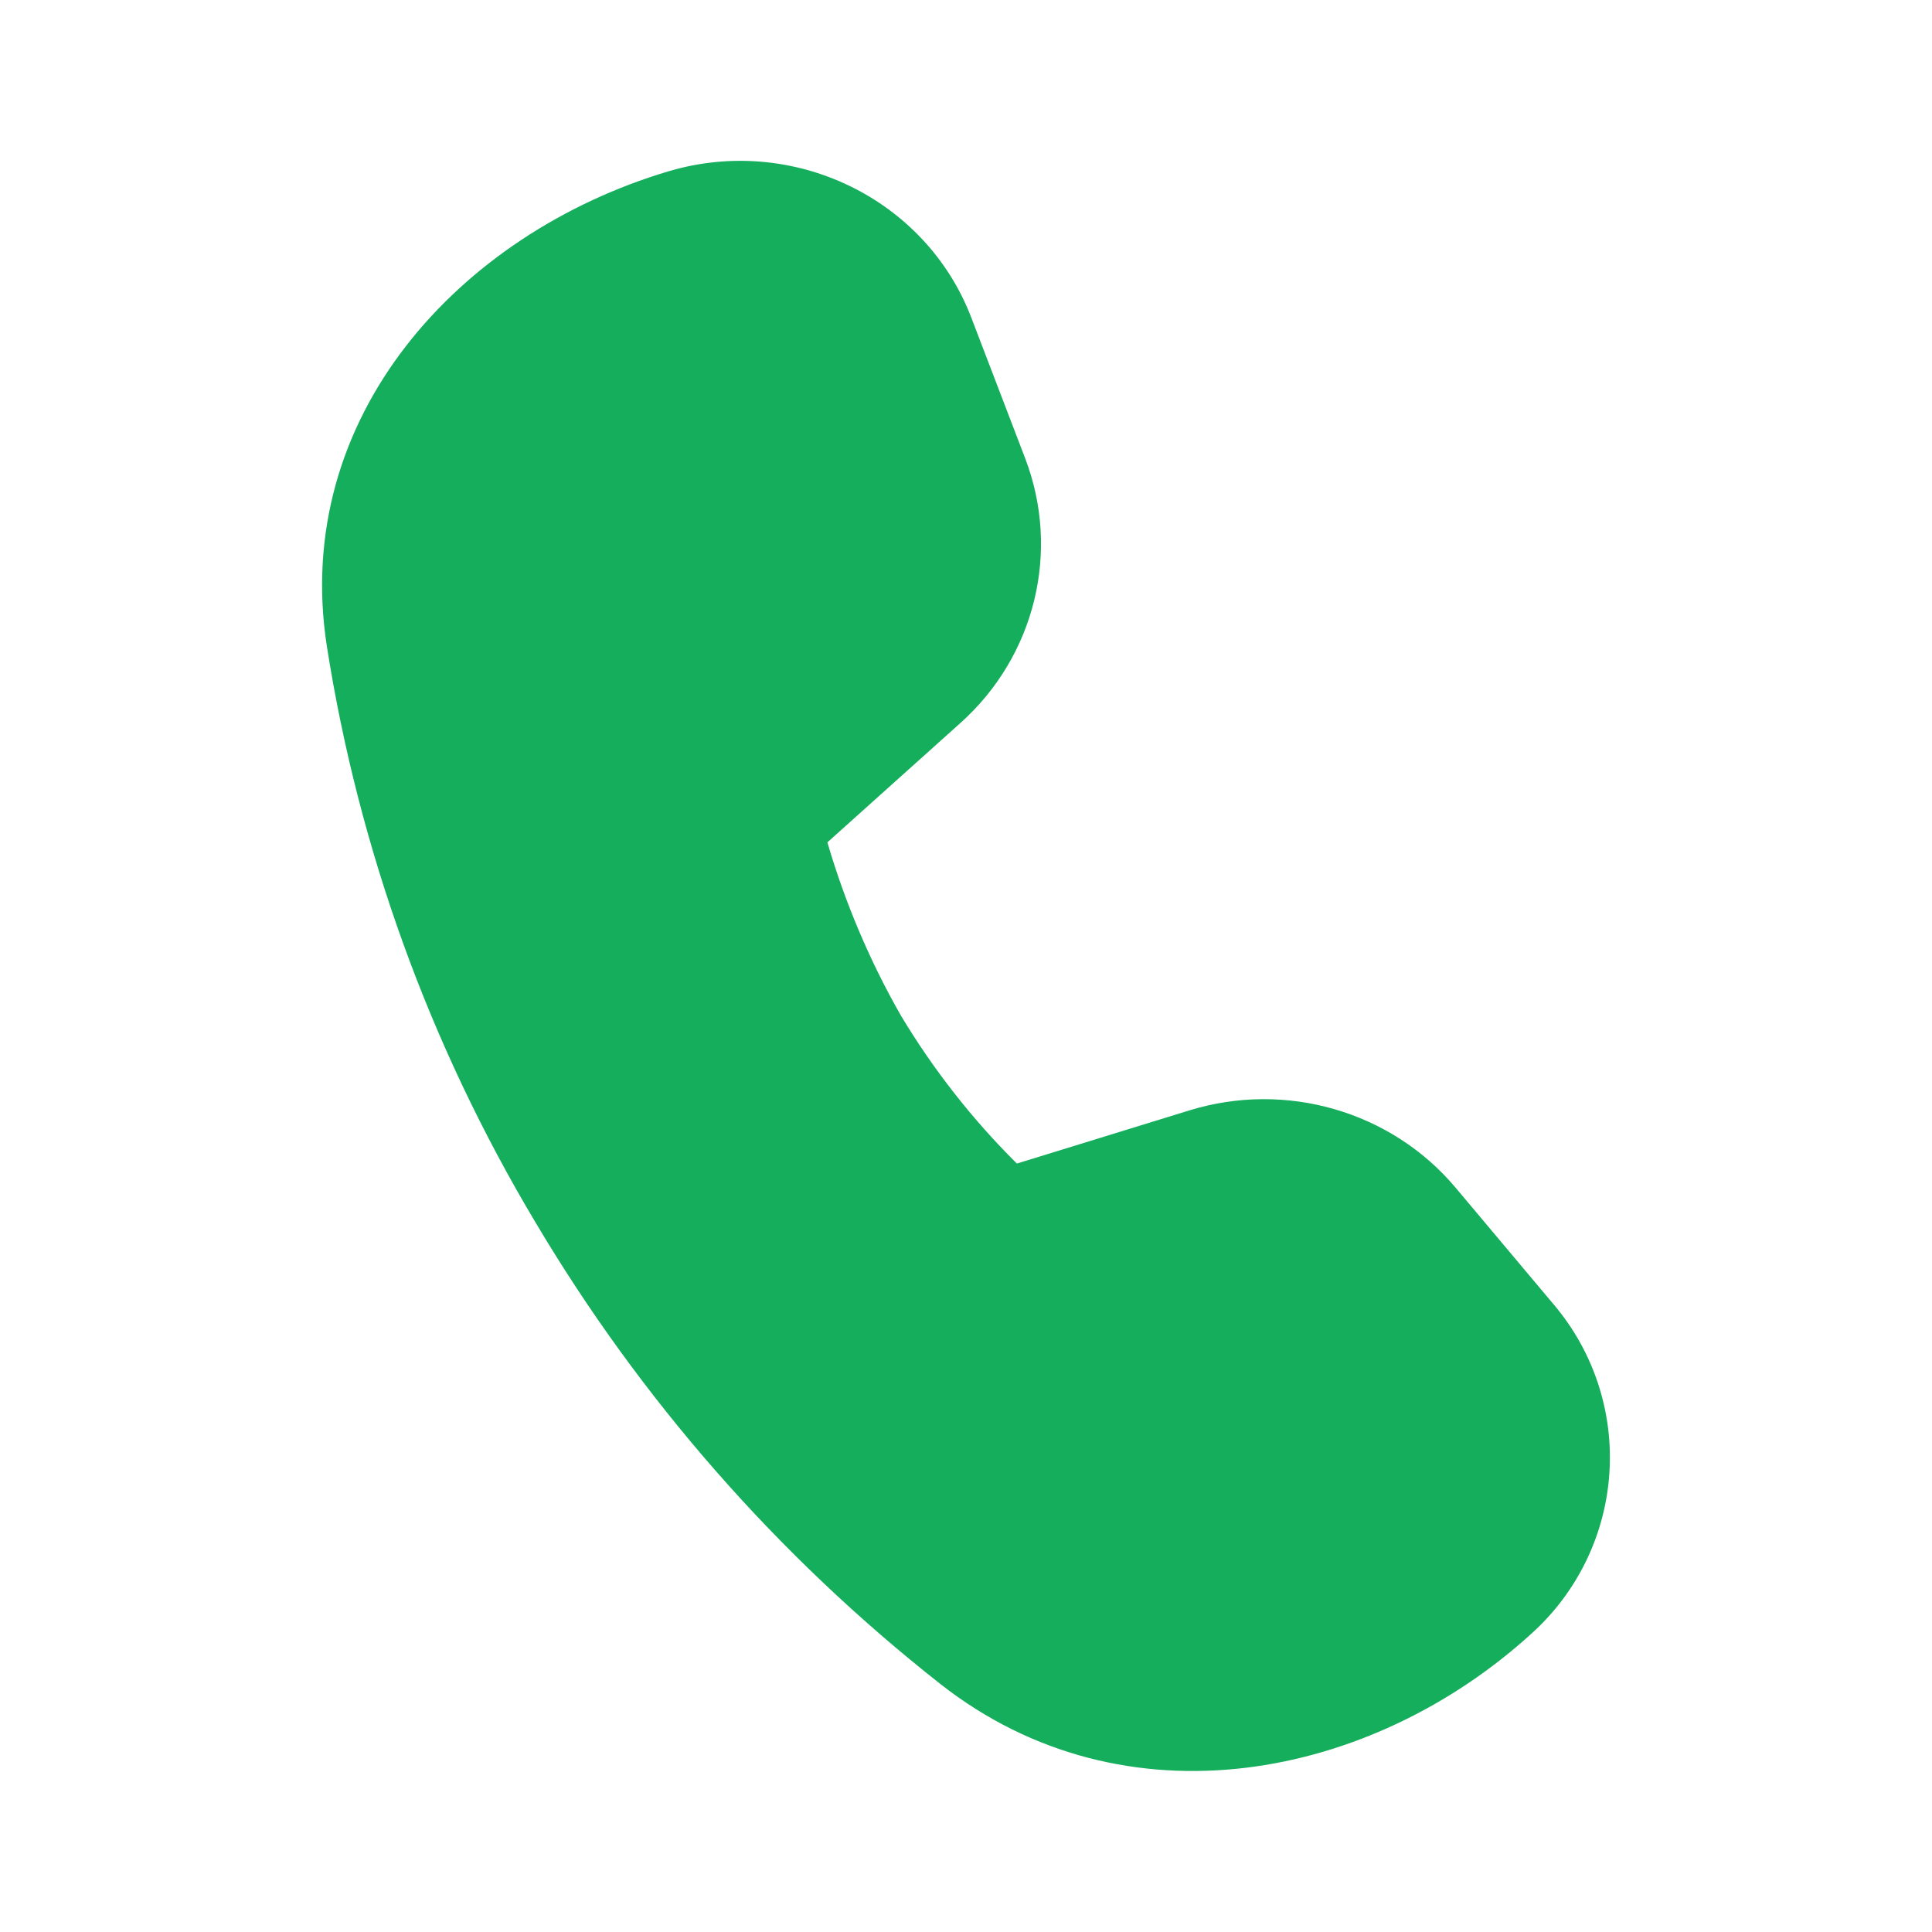
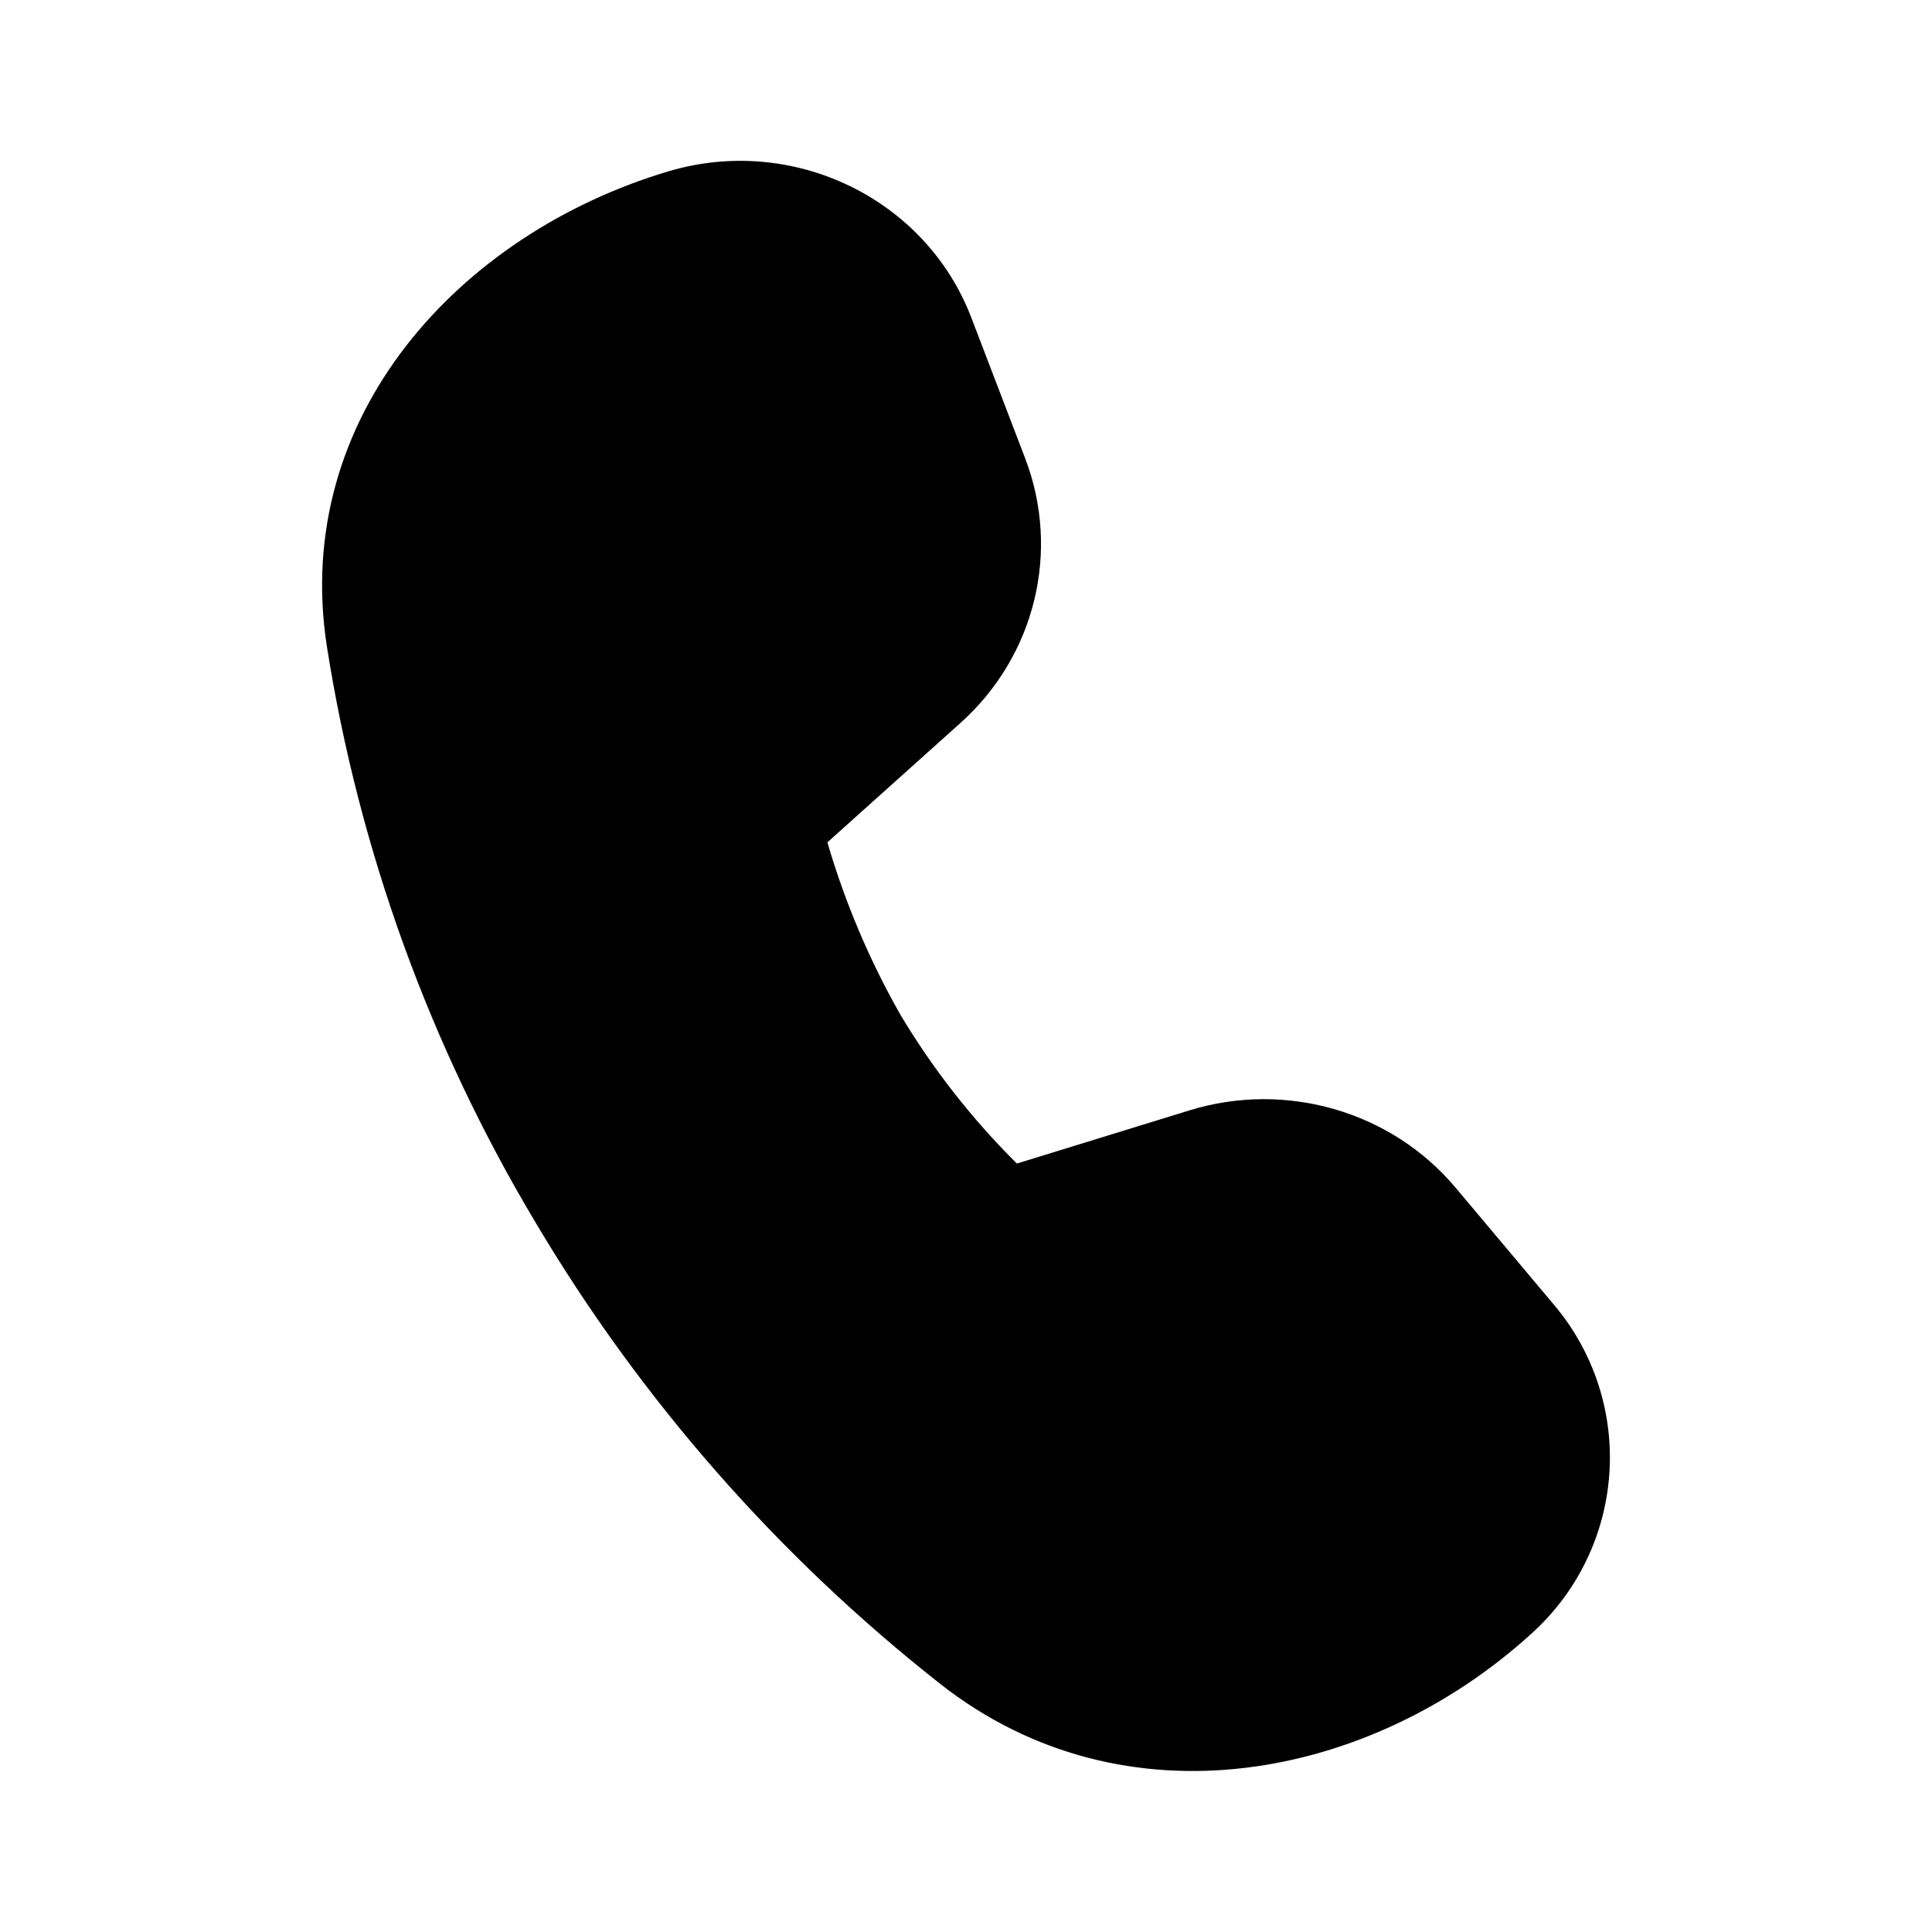
<svg xmlns="http://www.w3.org/2000/svg" width="24" height="24" viewBox="0 0 24 24" fill="none">
-   <path d="M11.932 8.98L10.278 10.464C10.497 11.212 10.802 11.933 11.188 12.61C11.591 13.283 12.076 13.902 12.632 14.454L14.774 13.794C15.974 13.424 17.284 13.804 18.082 14.754L19.302 16.206C19.796 16.789 20.044 17.541 19.992 18.303C19.941 19.066 19.595 19.778 19.028 20.29C17.038 22.106 13.974 22.72 11.68 20.918C9.663 19.331 7.957 17.385 6.648 15.178C5.336 12.982 4.457 10.554 4.06 8.026C3.62 5.182 5.702 2.906 8.298 2.13C9.846 1.666 11.498 2.462 12.066 3.946L12.736 5.696C13.176 6.848 12.86 8.148 11.932 8.98Z" fill="#14AE5C" />
+   <path d="M11.932 8.98L10.278 10.464C10.497 11.212 10.802 11.933 11.188 12.61C11.591 13.283 12.076 13.902 12.632 14.454L14.774 13.794C15.974 13.424 17.284 13.804 18.082 14.754L19.302 16.206C19.796 16.789 20.044 17.541 19.992 18.303C19.941 19.066 19.595 19.778 19.028 20.29C17.038 22.106 13.974 22.72 11.68 20.918C9.663 19.331 7.957 17.385 6.648 15.178C5.336 12.982 4.457 10.554 4.06 8.026C3.62 5.182 5.702 2.906 8.298 2.13C9.846 1.666 11.498 2.462 12.066 3.946L12.736 5.696C13.176 6.848 12.86 8.148 11.932 8.98Z" fill="#000" />
</svg>
